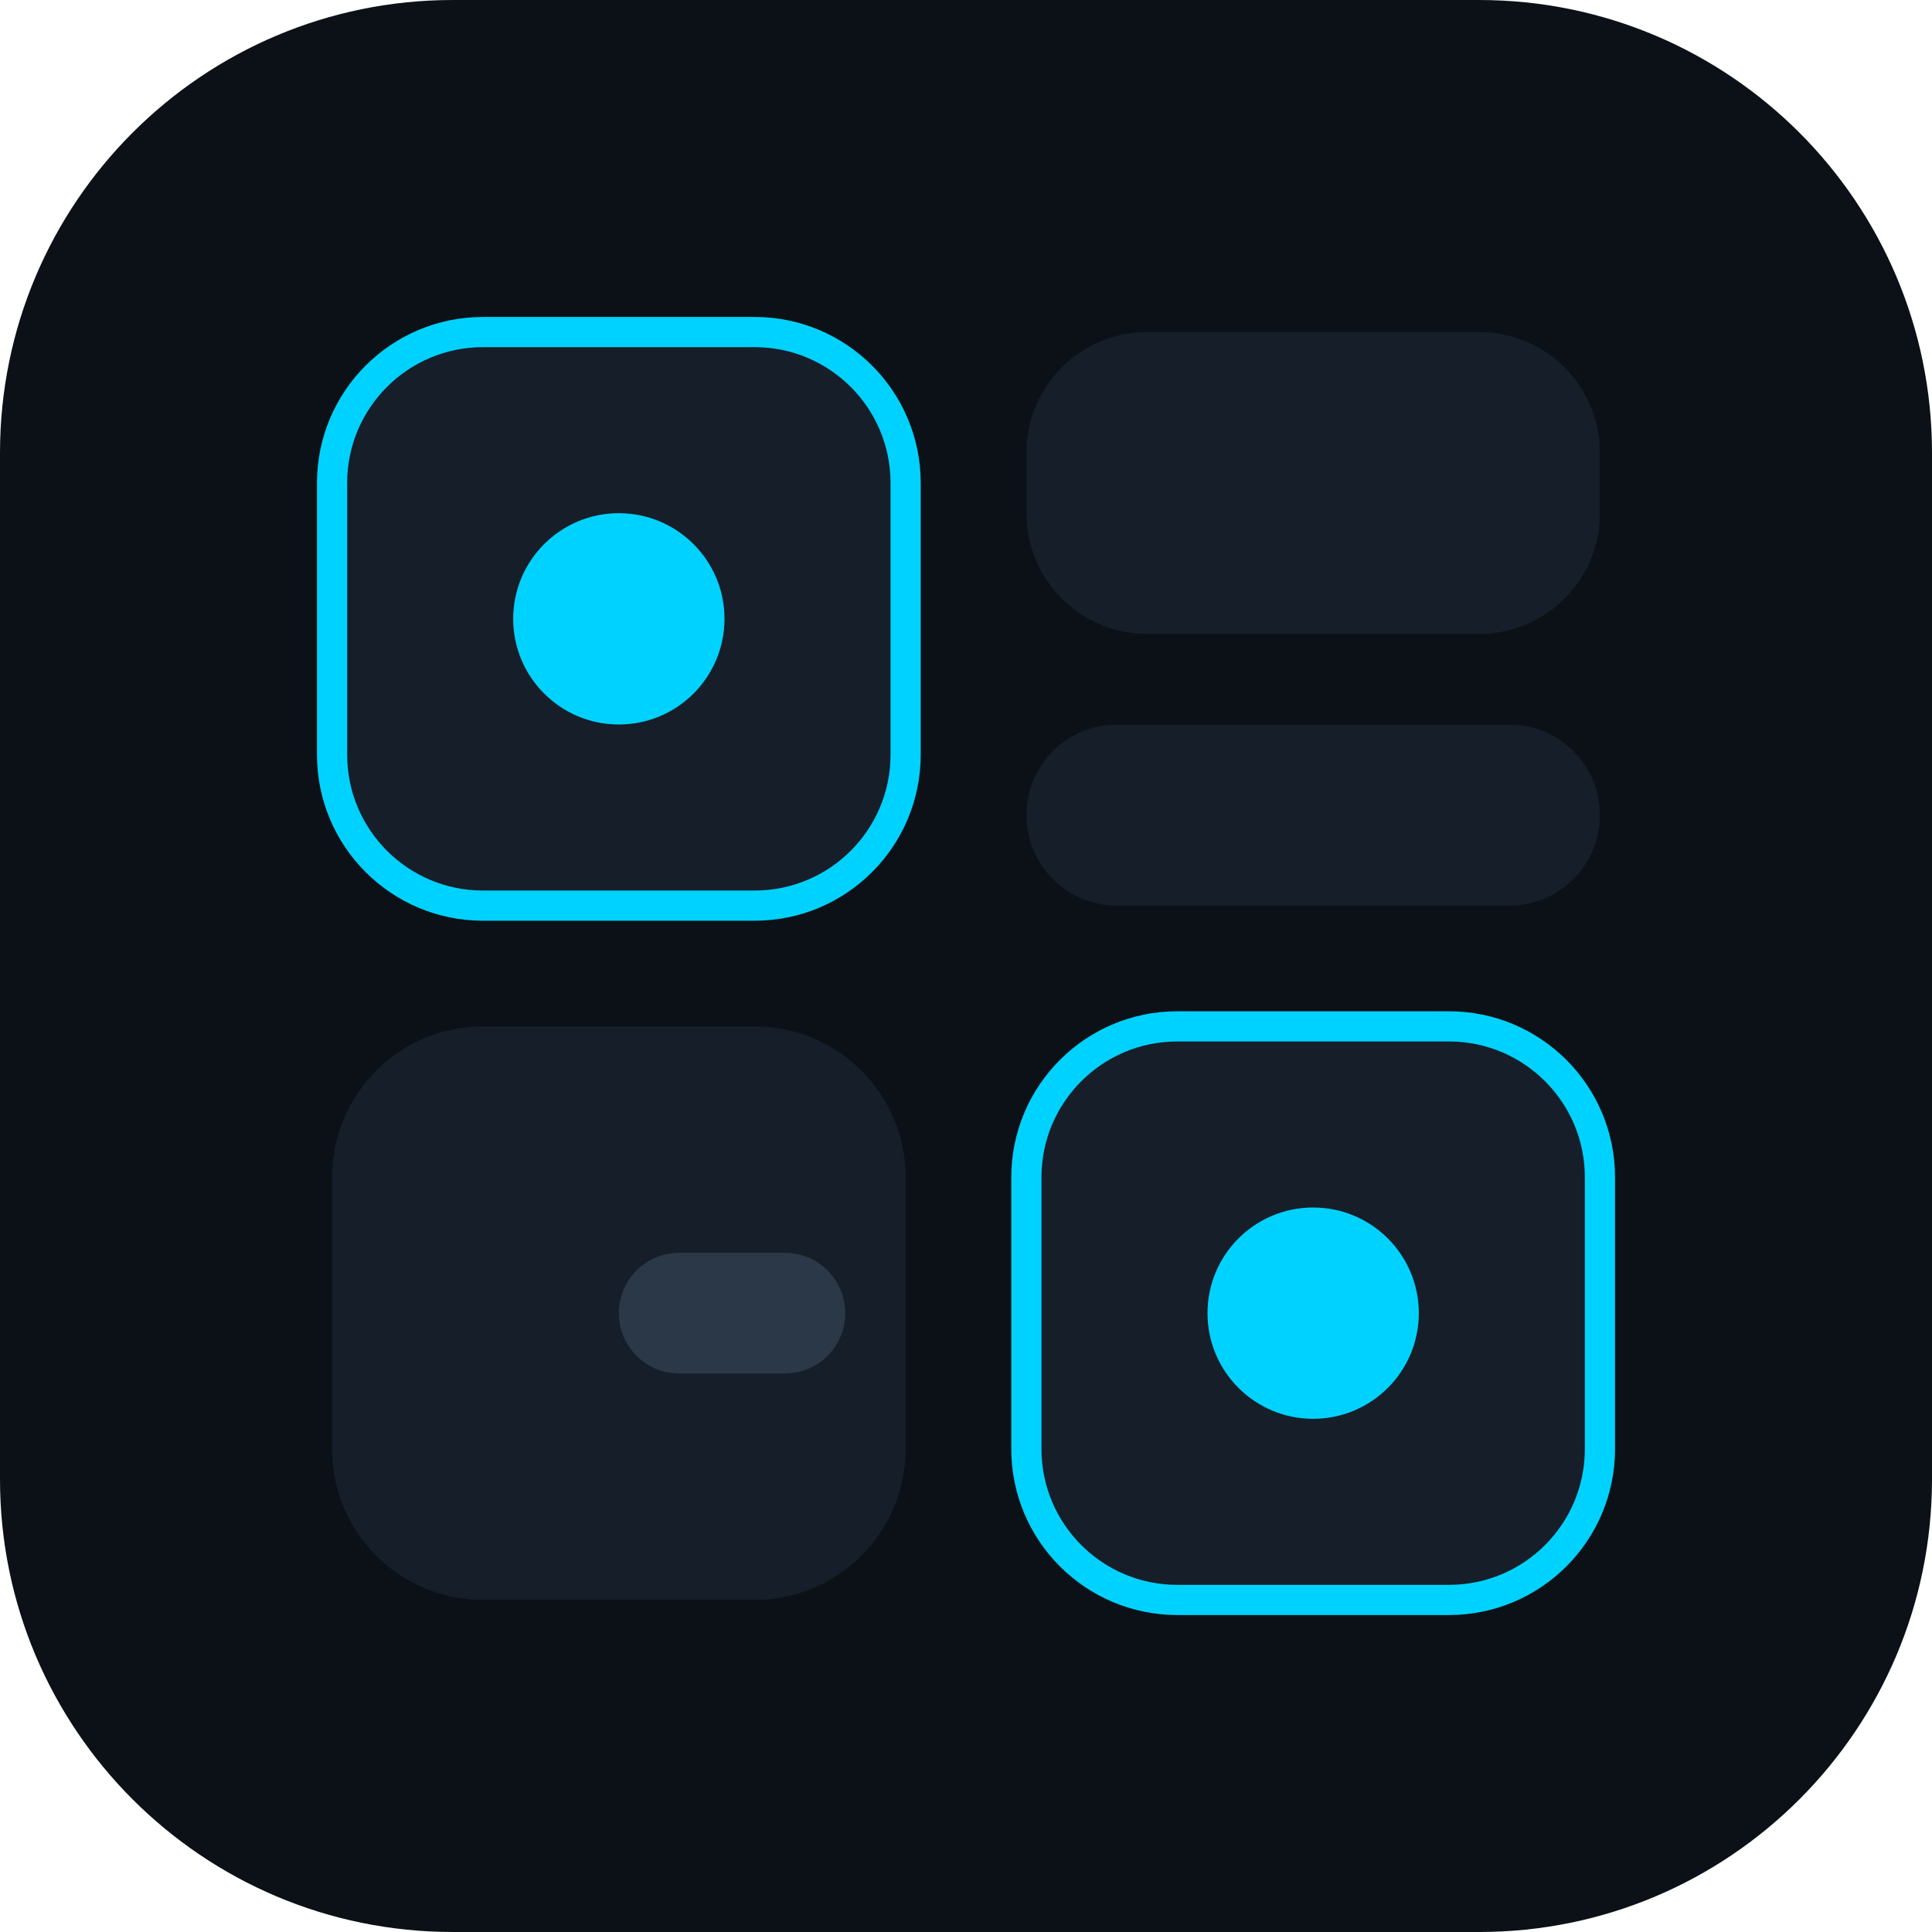
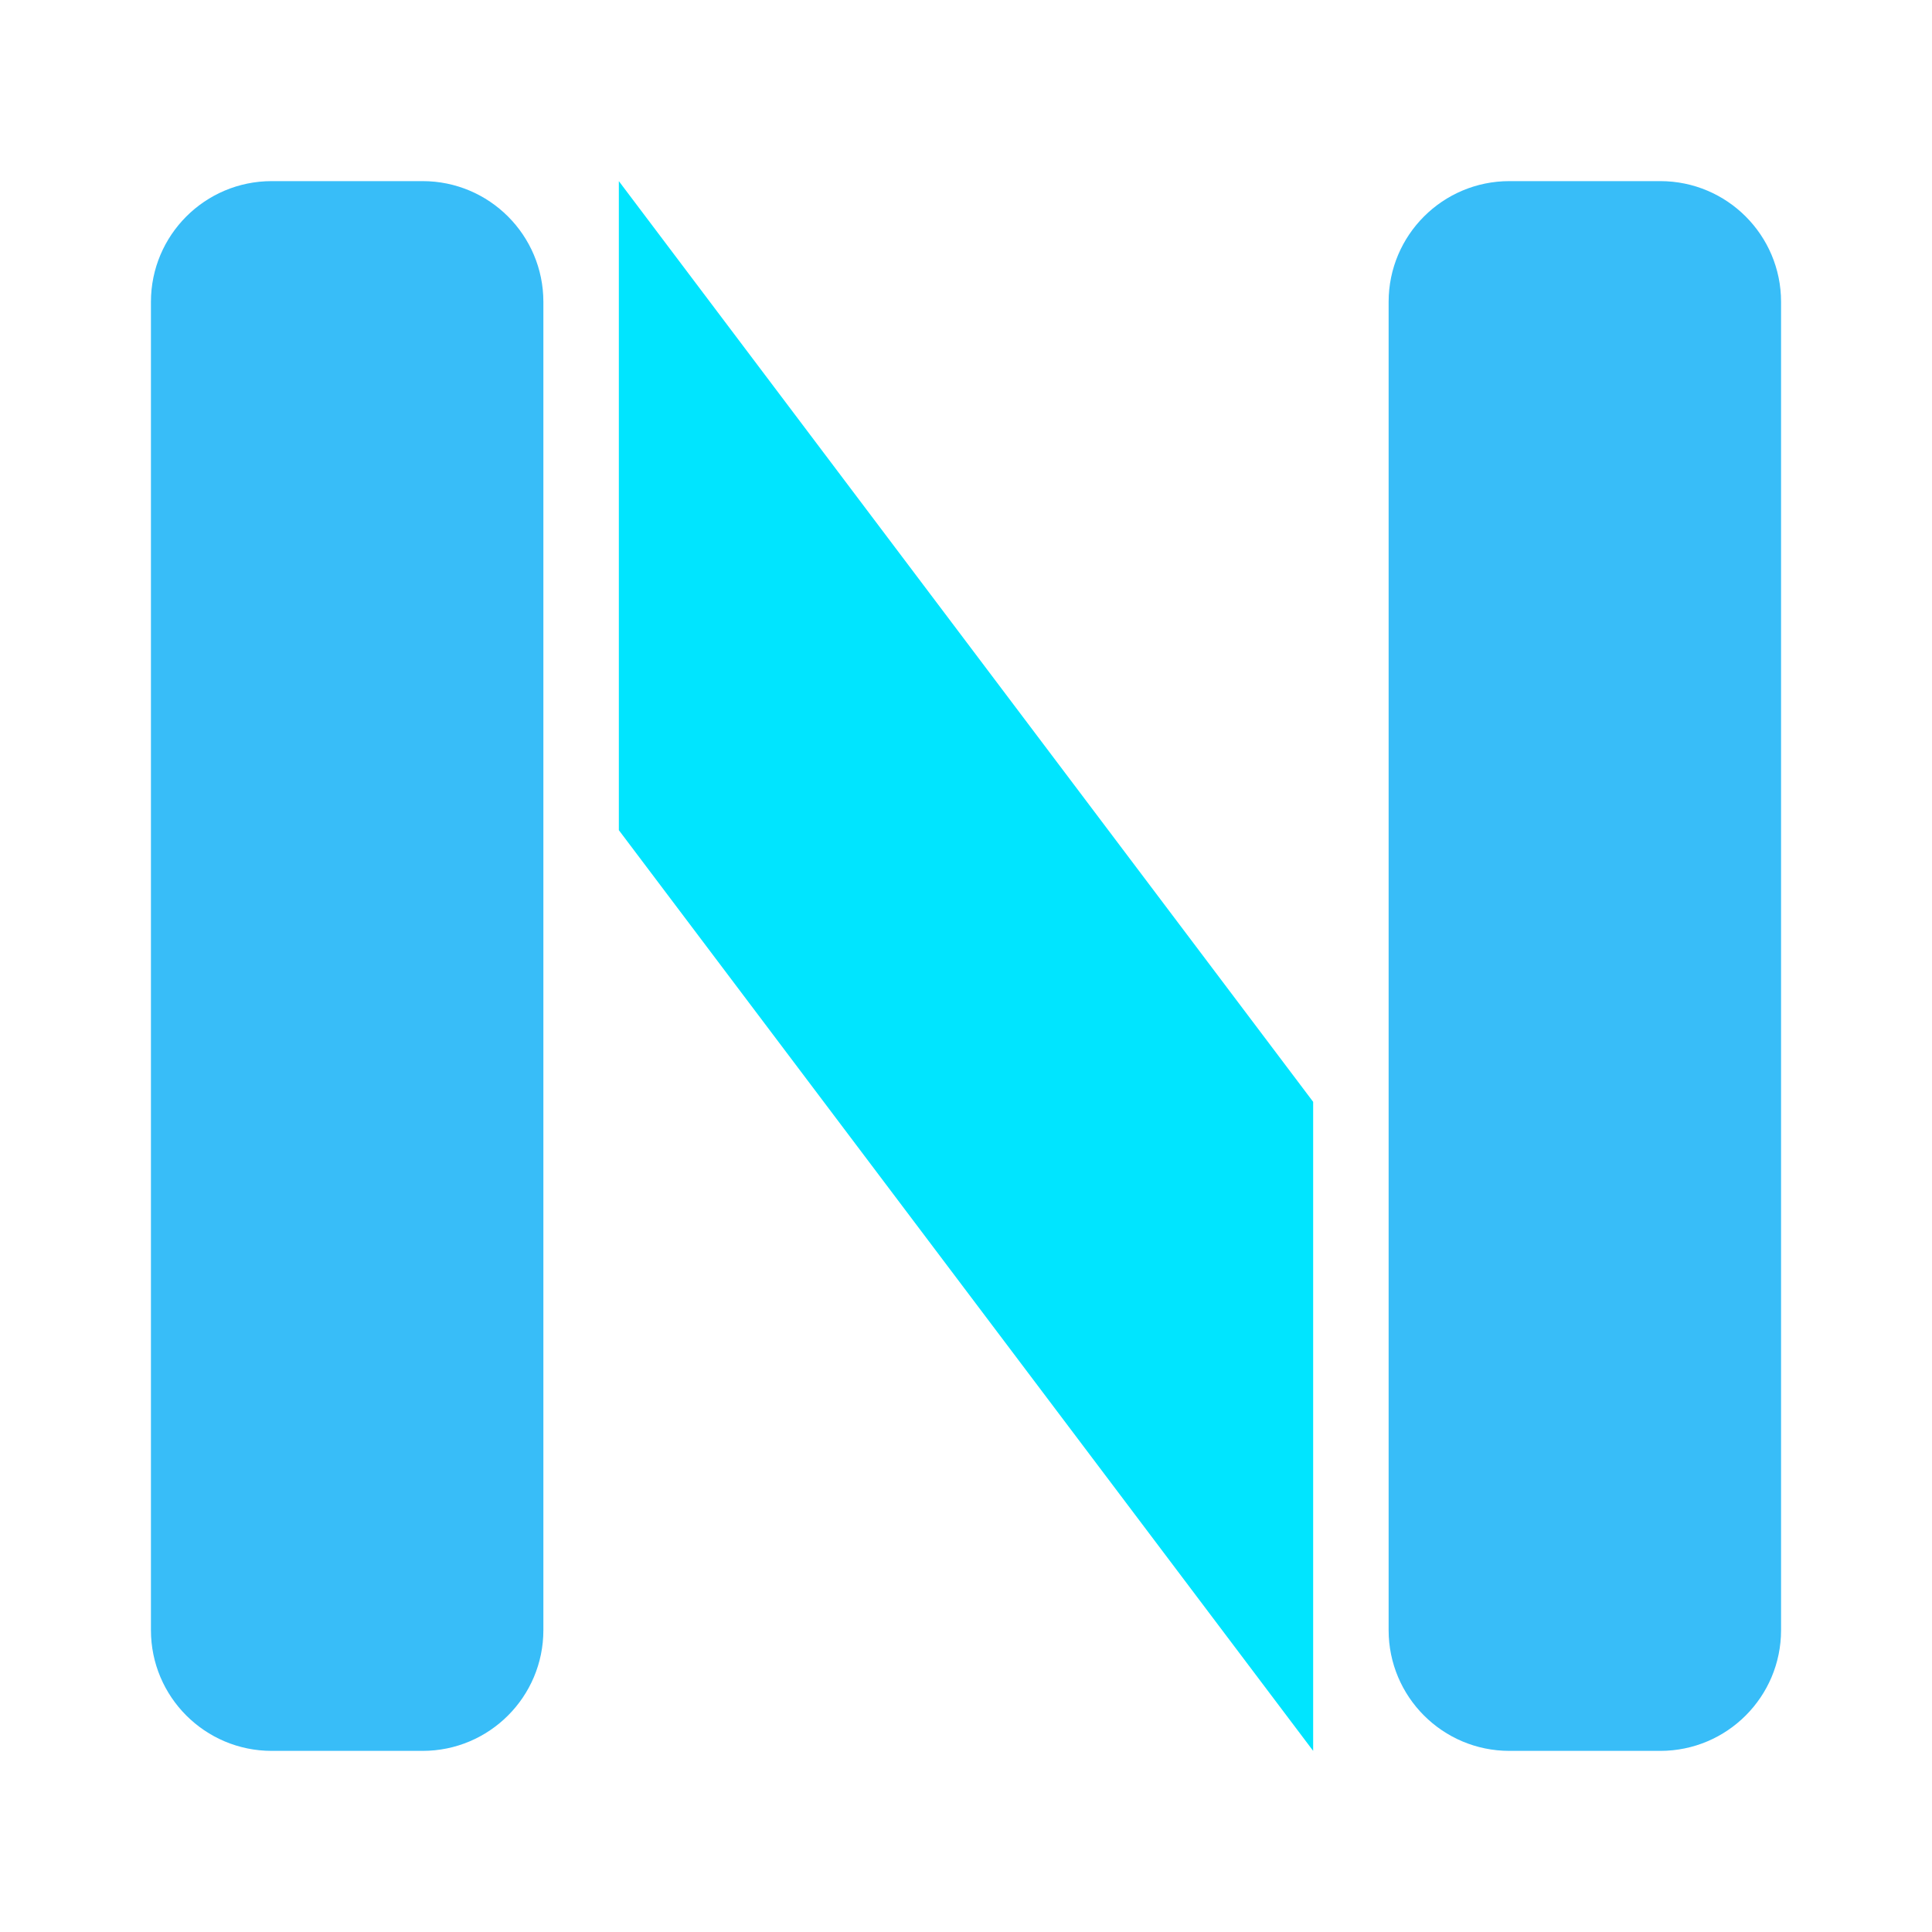
- <svg xmlns="http://www.w3.org/2000/svg" viewBox="0 0 256 256" width="256" height="256">
-   <rect width="256" height="256" rx="60" fill="#0b1117" />
-   <rect x="44" y="44" width="76" height="76" rx="20" fill="#151e29" stroke="#00d2ff" stroke-width="4" />
-   <circle cx="82" cy="82" r="14" fill="#00d2ff" />
-   <rect x="136" y="44" width="76" height="40" rx="16" fill="#151e29" />
-   <rect x="136" y="96" width="76" height="24" rx="12" fill="#151e29" />
-   <rect x="44" y="136" width="76" height="76" rx="20" fill="#151e29" />
-   <rect x="82" y="166" width="30" height="16" rx="8" fill="#2a3847" />
-   <rect x="136" y="136" width="76" height="76" rx="20" fill="#151e29" stroke="#00d2ff" stroke-width="4" />
-   <circle cx="174" cy="174" r="14" fill="#00d2ff" />
+ <svg xmlns="http://www.w3.org/2000/svg" viewBox="0 0 256 256" role="img" aria-labelledby="nasdash-logo-title nasdash-logo-description">
+   <path d="M82 24L174 146V232L82 110Z" fill="#00E5FF" />
+   <g fill="#38BDF8">
+     <rect x="20" y="24" width="52" height="208" rx="16" />
+     <rect x="184" y="24" width="52" height="208" rx="16" />
+   </g>
</svg>
